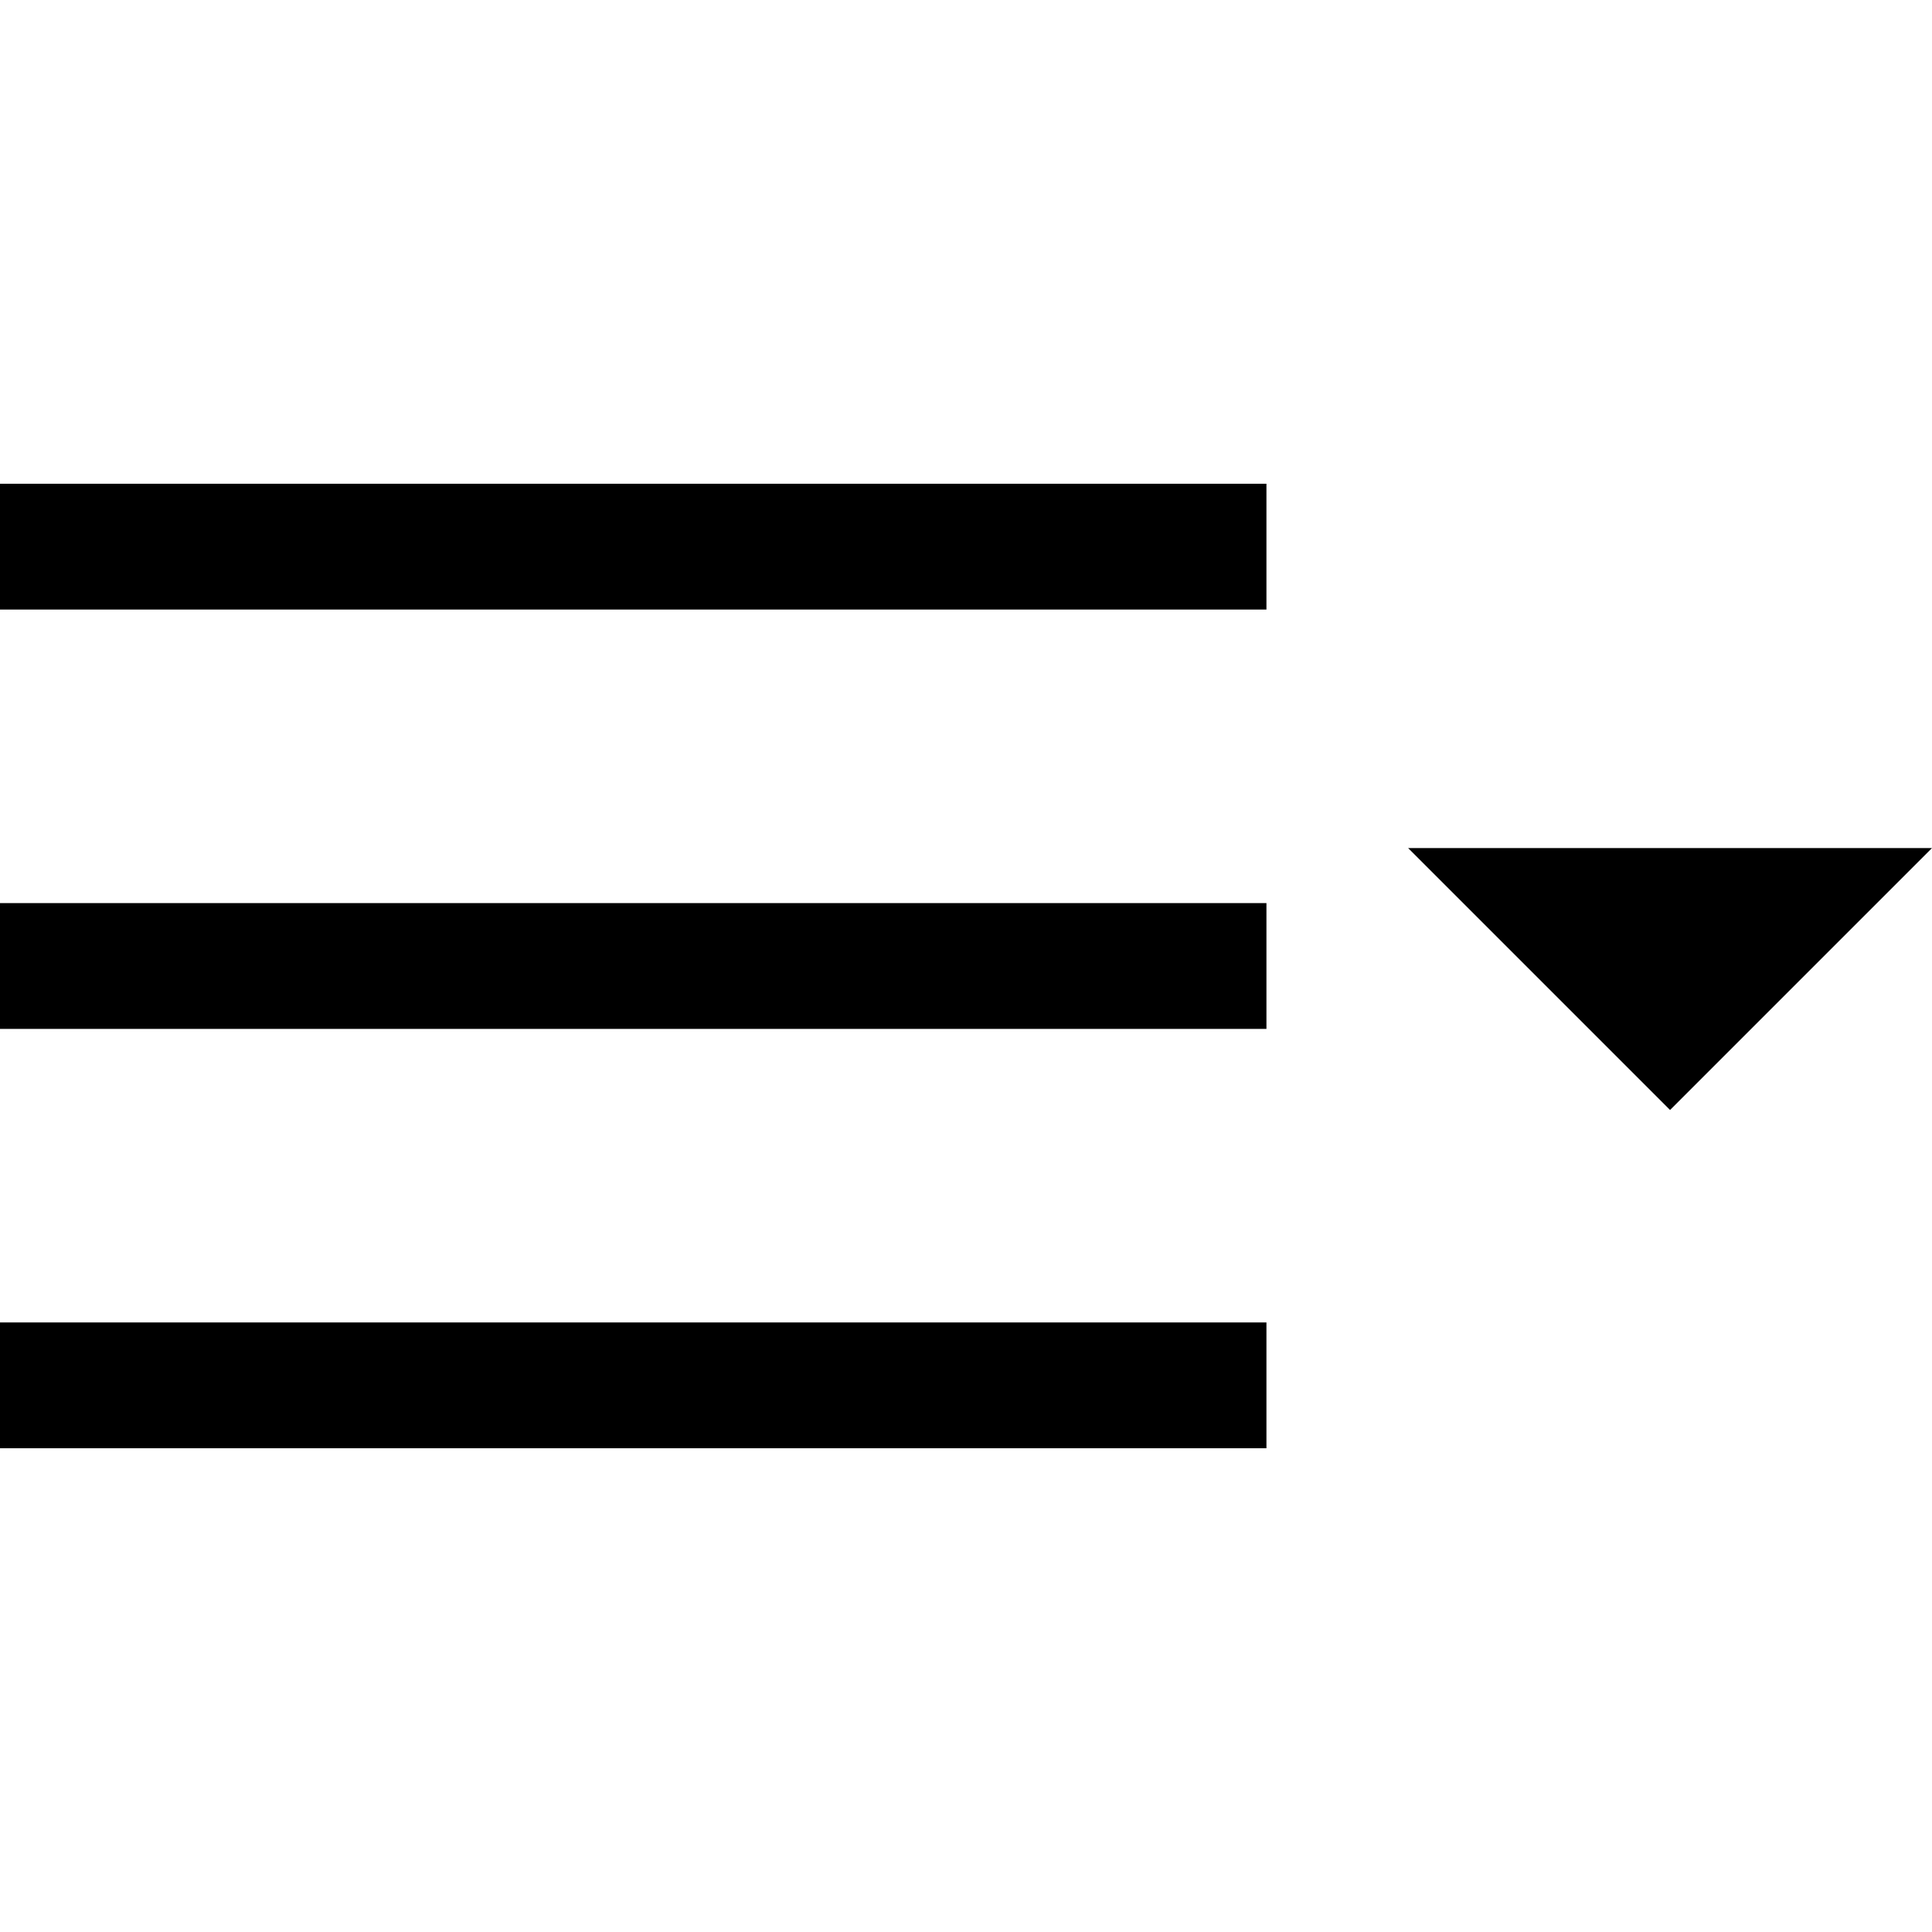
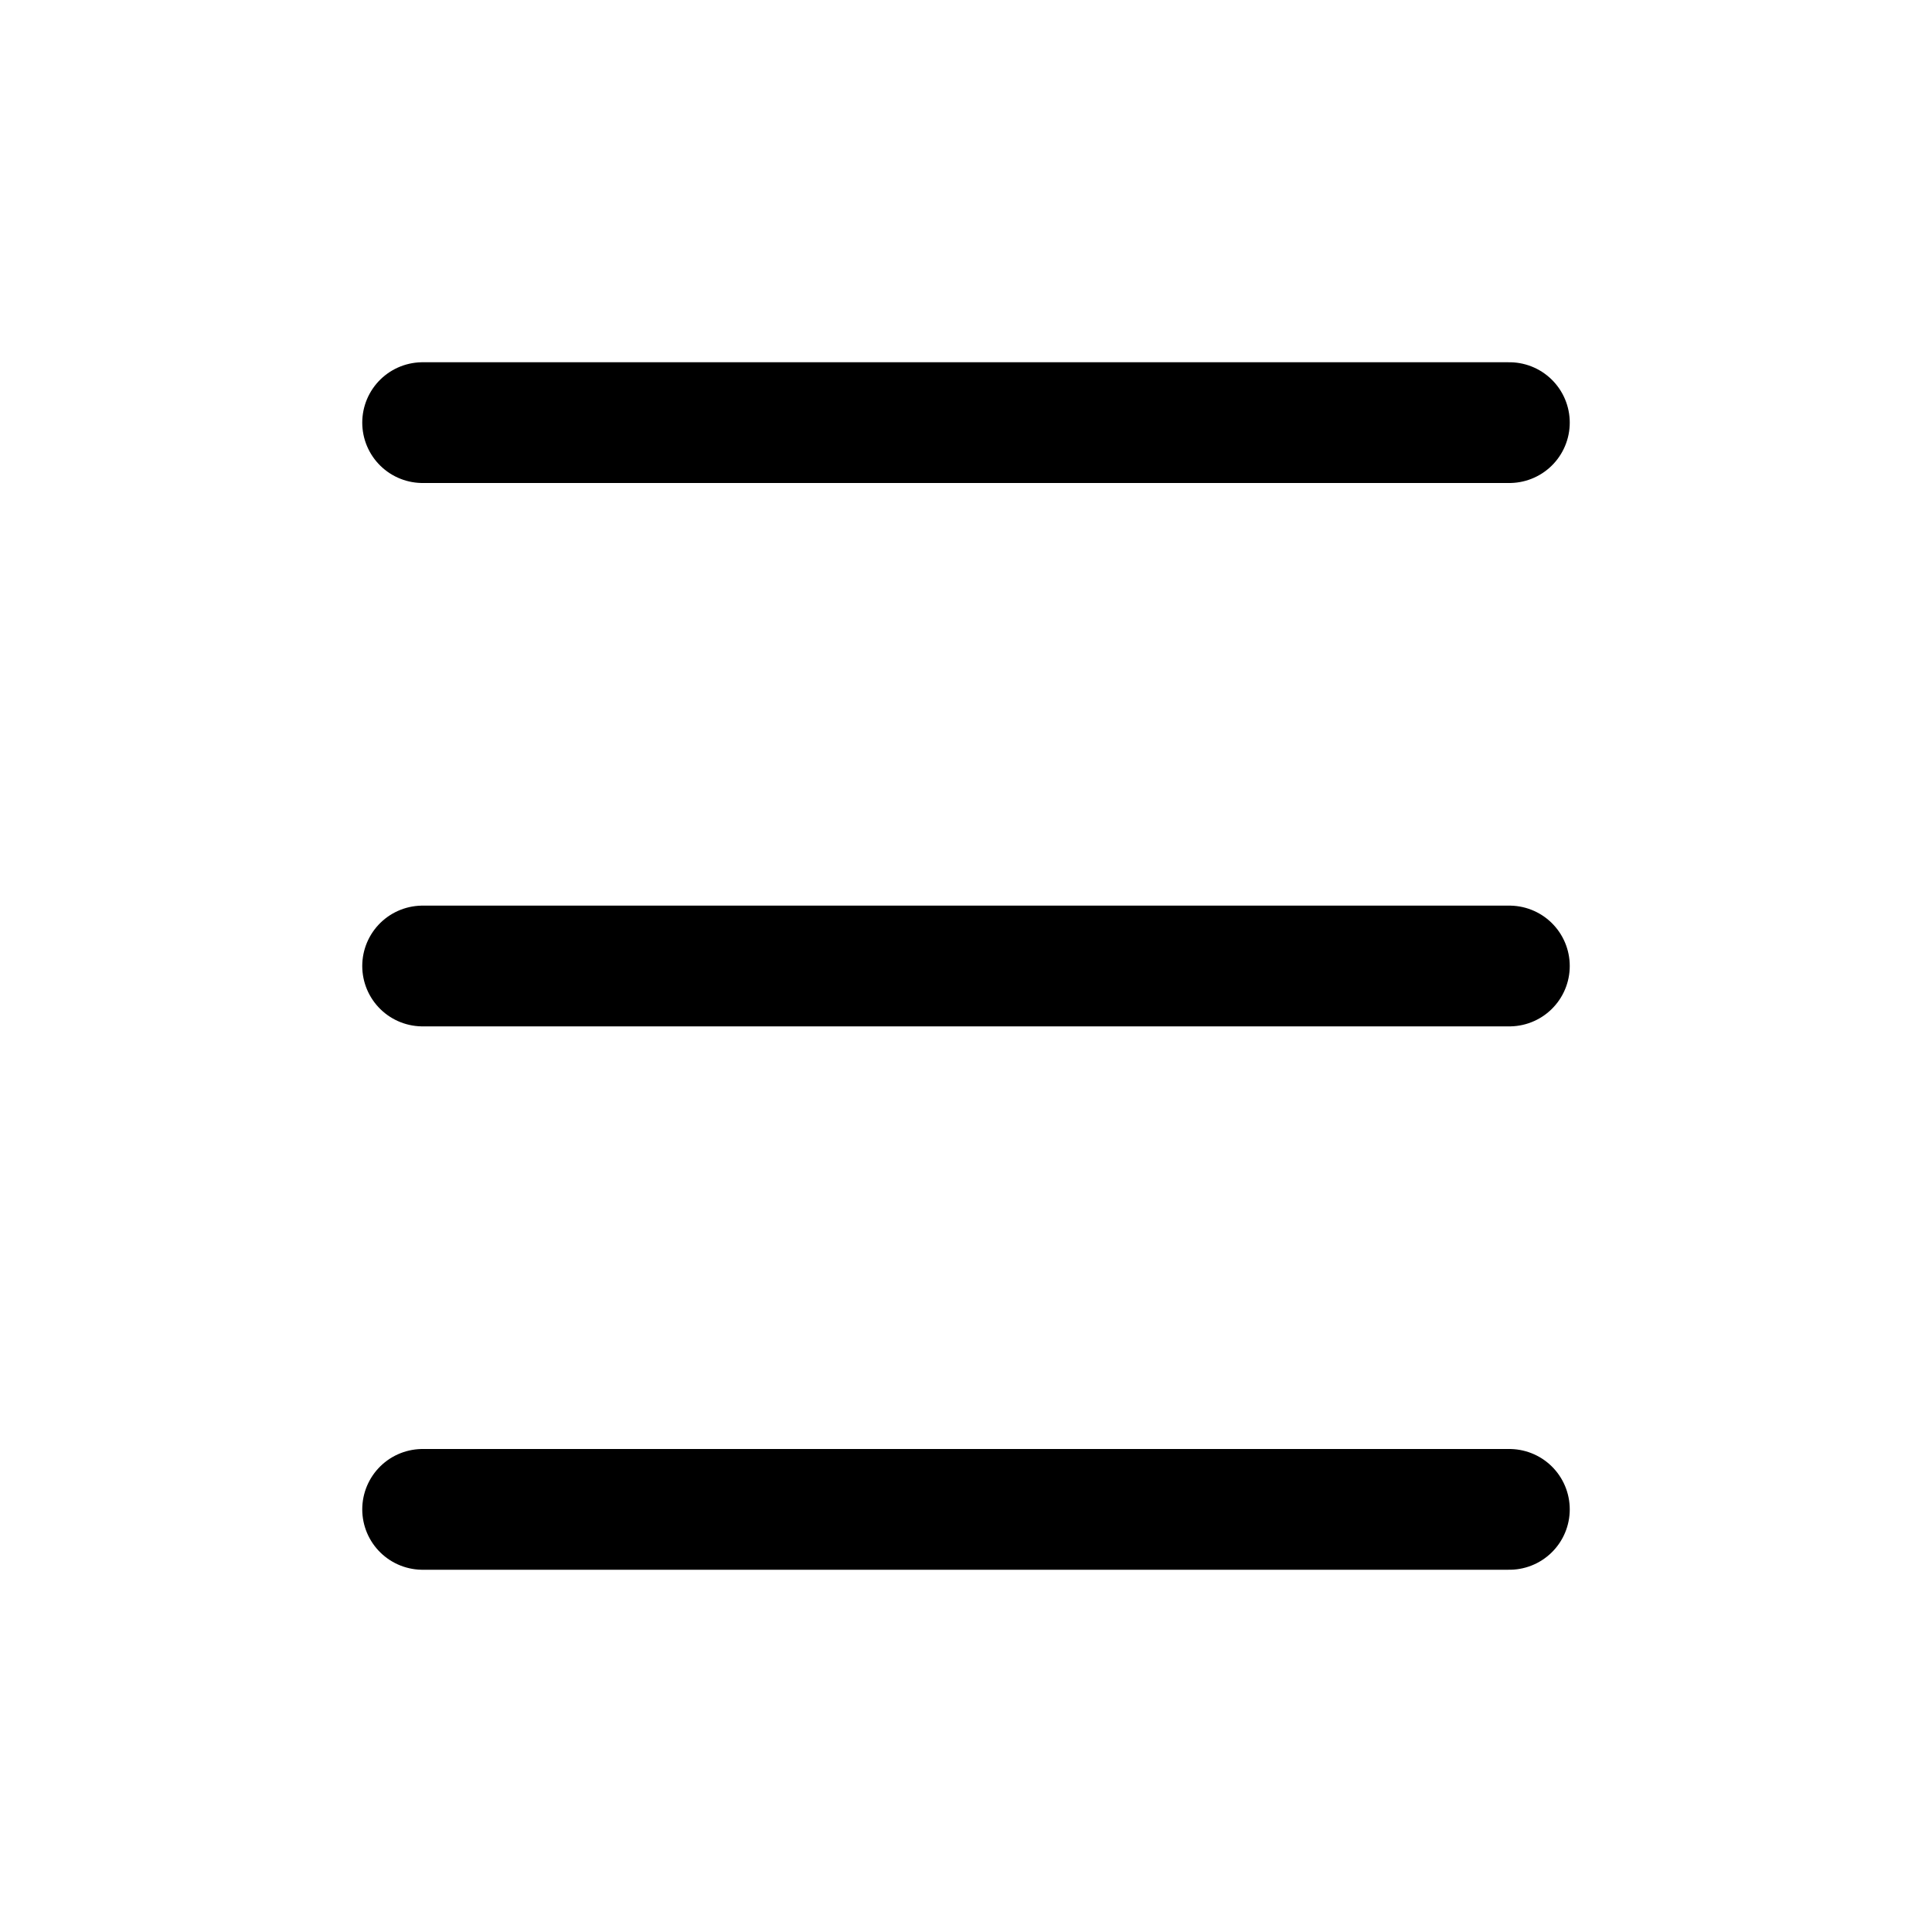
- <svg xmlns="http://www.w3.org/2000/svg" version="1.1" id="Layer_1" x="0px" y="0px" viewBox="0 0 460.713 460.713" style="enable-background:new 0 0 460.713 460.713;" xml:space="preserve">
-   <g>
-     <rect y="115.356" width="302" height="30" />
-     <polygon points="335.786,202.231 398.25,264.694 460.713,202.232  " />
-     <rect y="315.356" width="302" height="30" />
-     <rect y="215.356" width="302" height="30" />
-   </g>
-   <g>
- </g>
-   <g>
- </g>
-   <g>
- </g>
-   <g>
- </g>
-   <g>
- </g>
-   <g>
- </g>
-   <g>
- </g>
-   <g>
- </g>
-   <g>
- </g>
-   <g>
- </g>
-   <g>
- </g>
-   <g>
- </g>
-   <g>
- </g>
-   <g>
- </g>
-   <g>
- </g>
+ <svg xmlns="http://www.w3.org/2000/svg" width="800px" height="800px" viewBox="0 0 32 32" enable-background="new 0 0 32 32" id="Editable-line" version="1.1" xml:space="preserve">
+   <line fill="none" id="XMLID_103_" stroke="#000000" stroke-linecap="round" stroke-linejoin="round" stroke-miterlimit="10" stroke-width="2" x1="7" x2="25" y1="16" y2="16" />
+   <line fill="none" id="XMLID_102_" stroke="#000000" stroke-linecap="round" stroke-linejoin="round" stroke-miterlimit="10" stroke-width="2" x1="7" x2="25" y1="25" y2="25" />
+   <line fill="none" id="XMLID_101_" stroke="#000000" stroke-linecap="round" stroke-linejoin="round" stroke-miterlimit="10" stroke-width="2" x1="7" x2="25" y1="7" y2="7" />
</svg>
